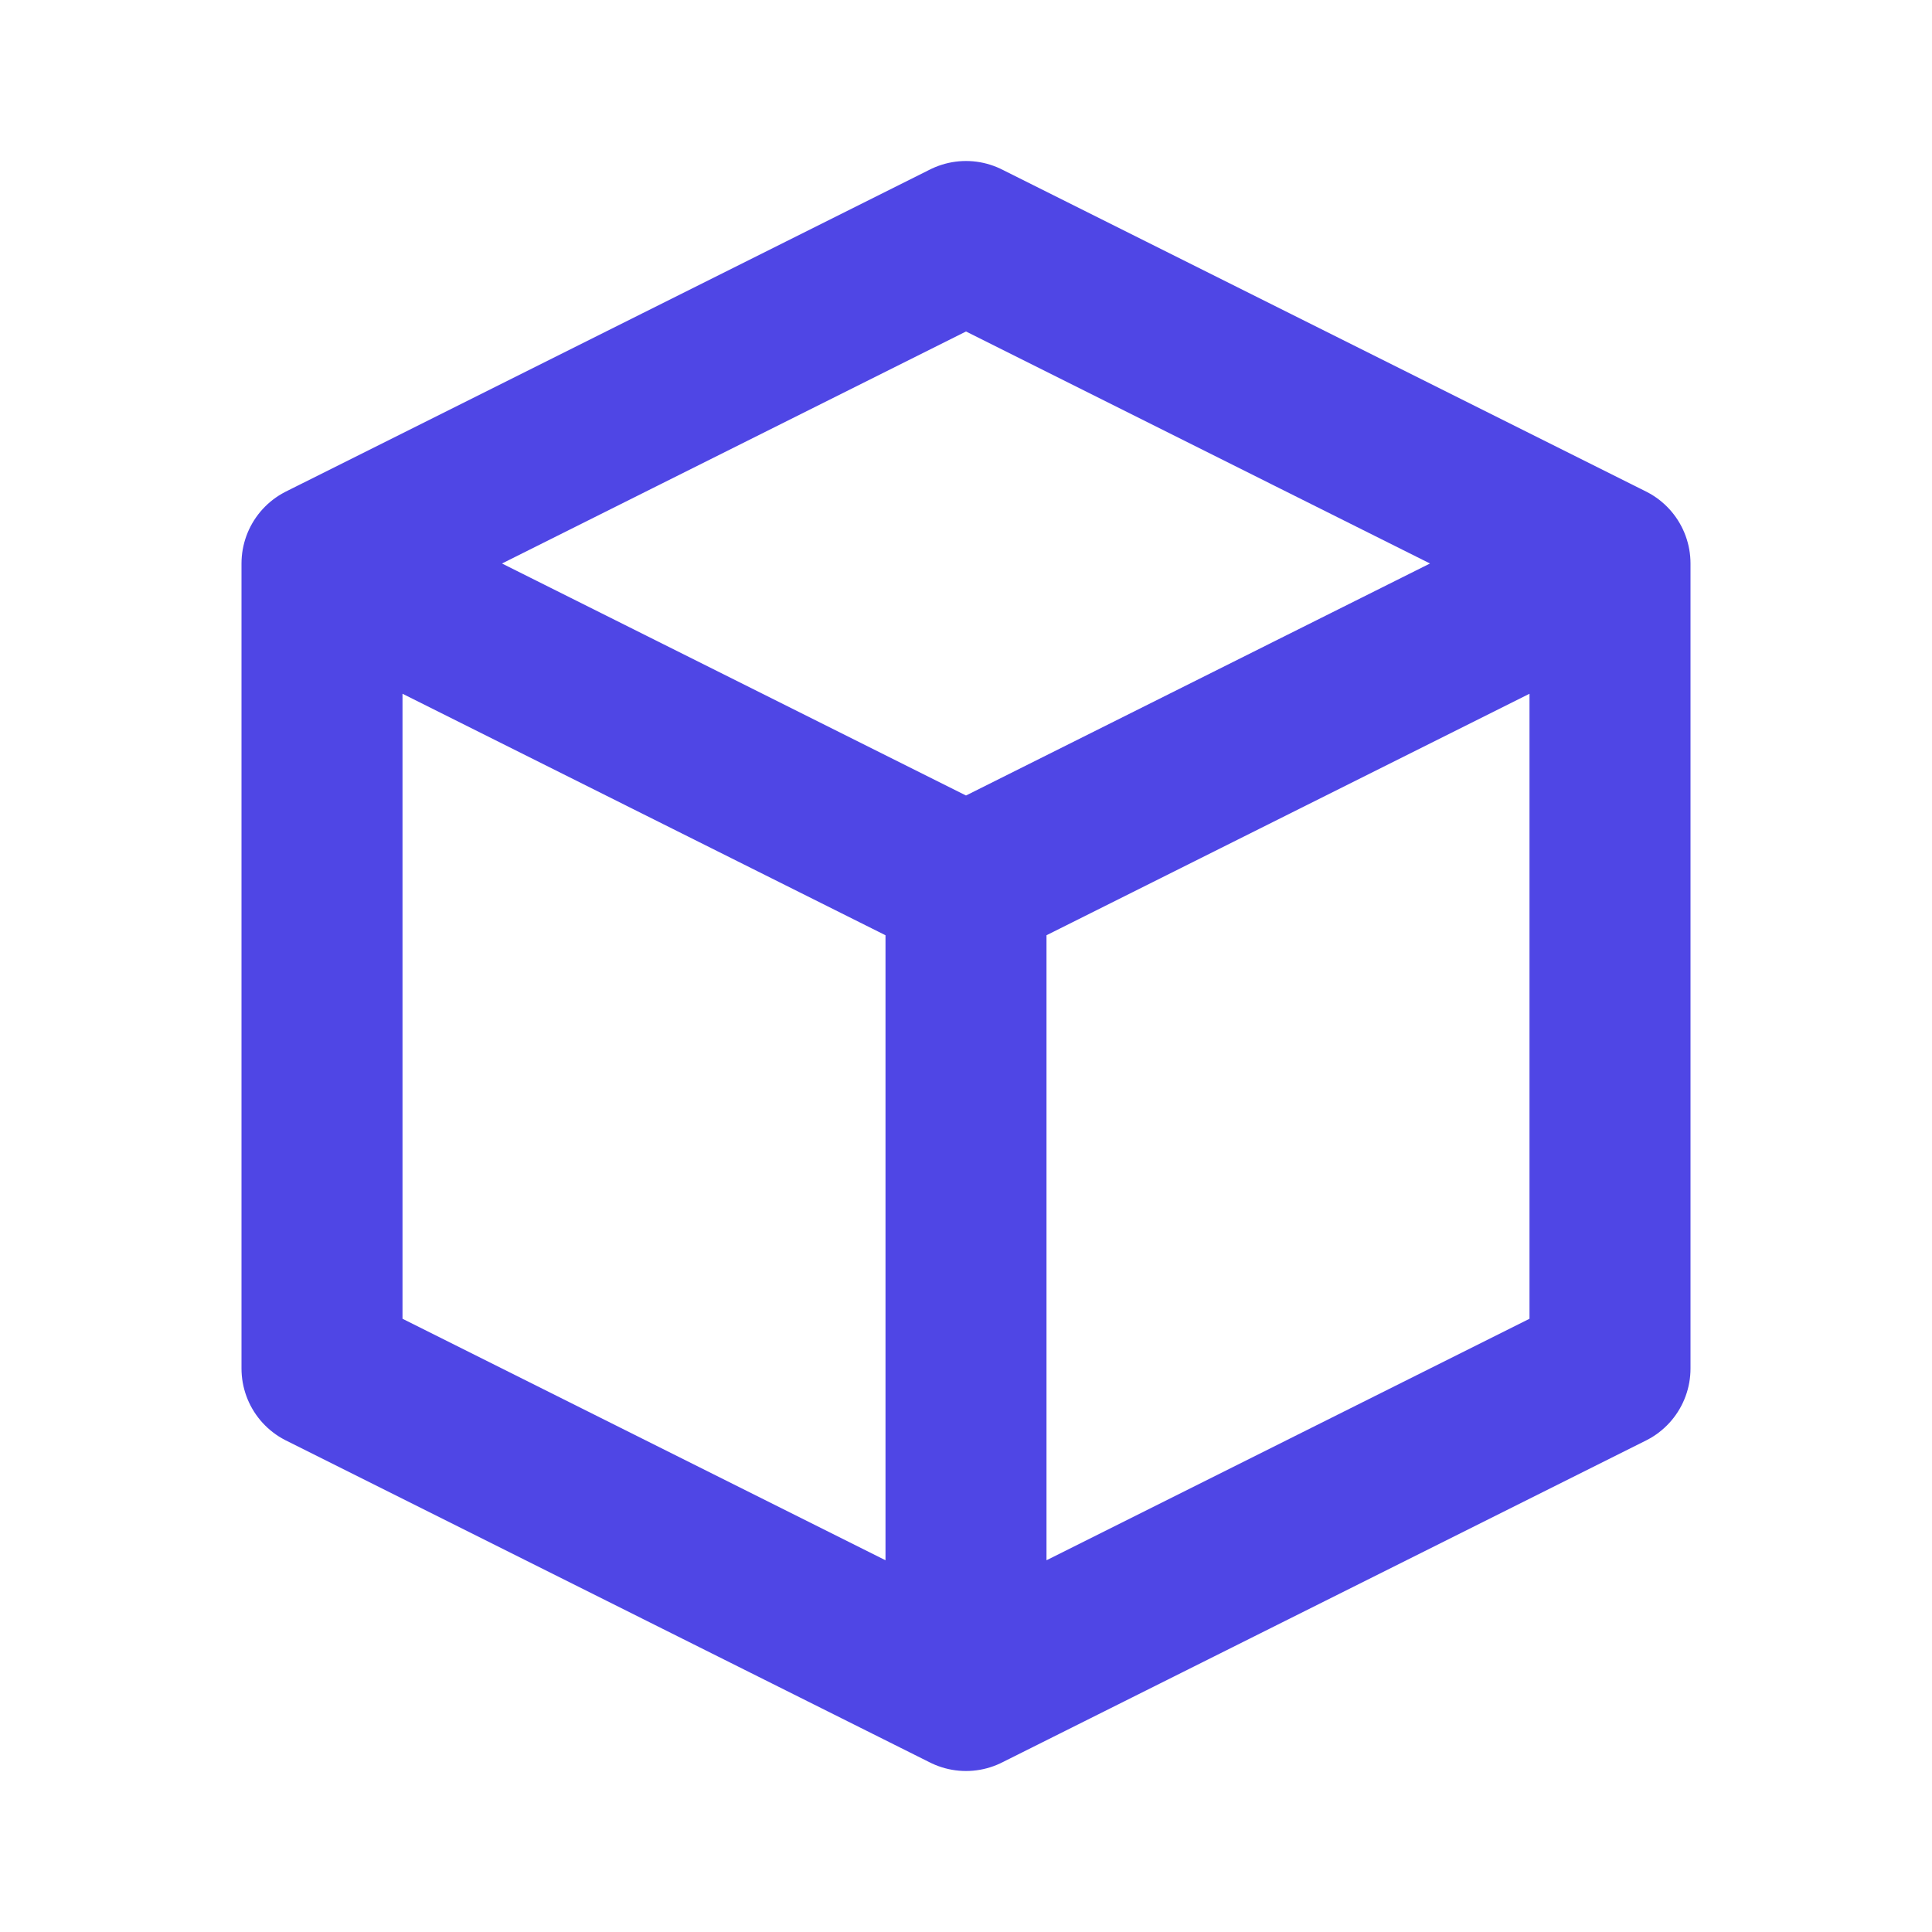
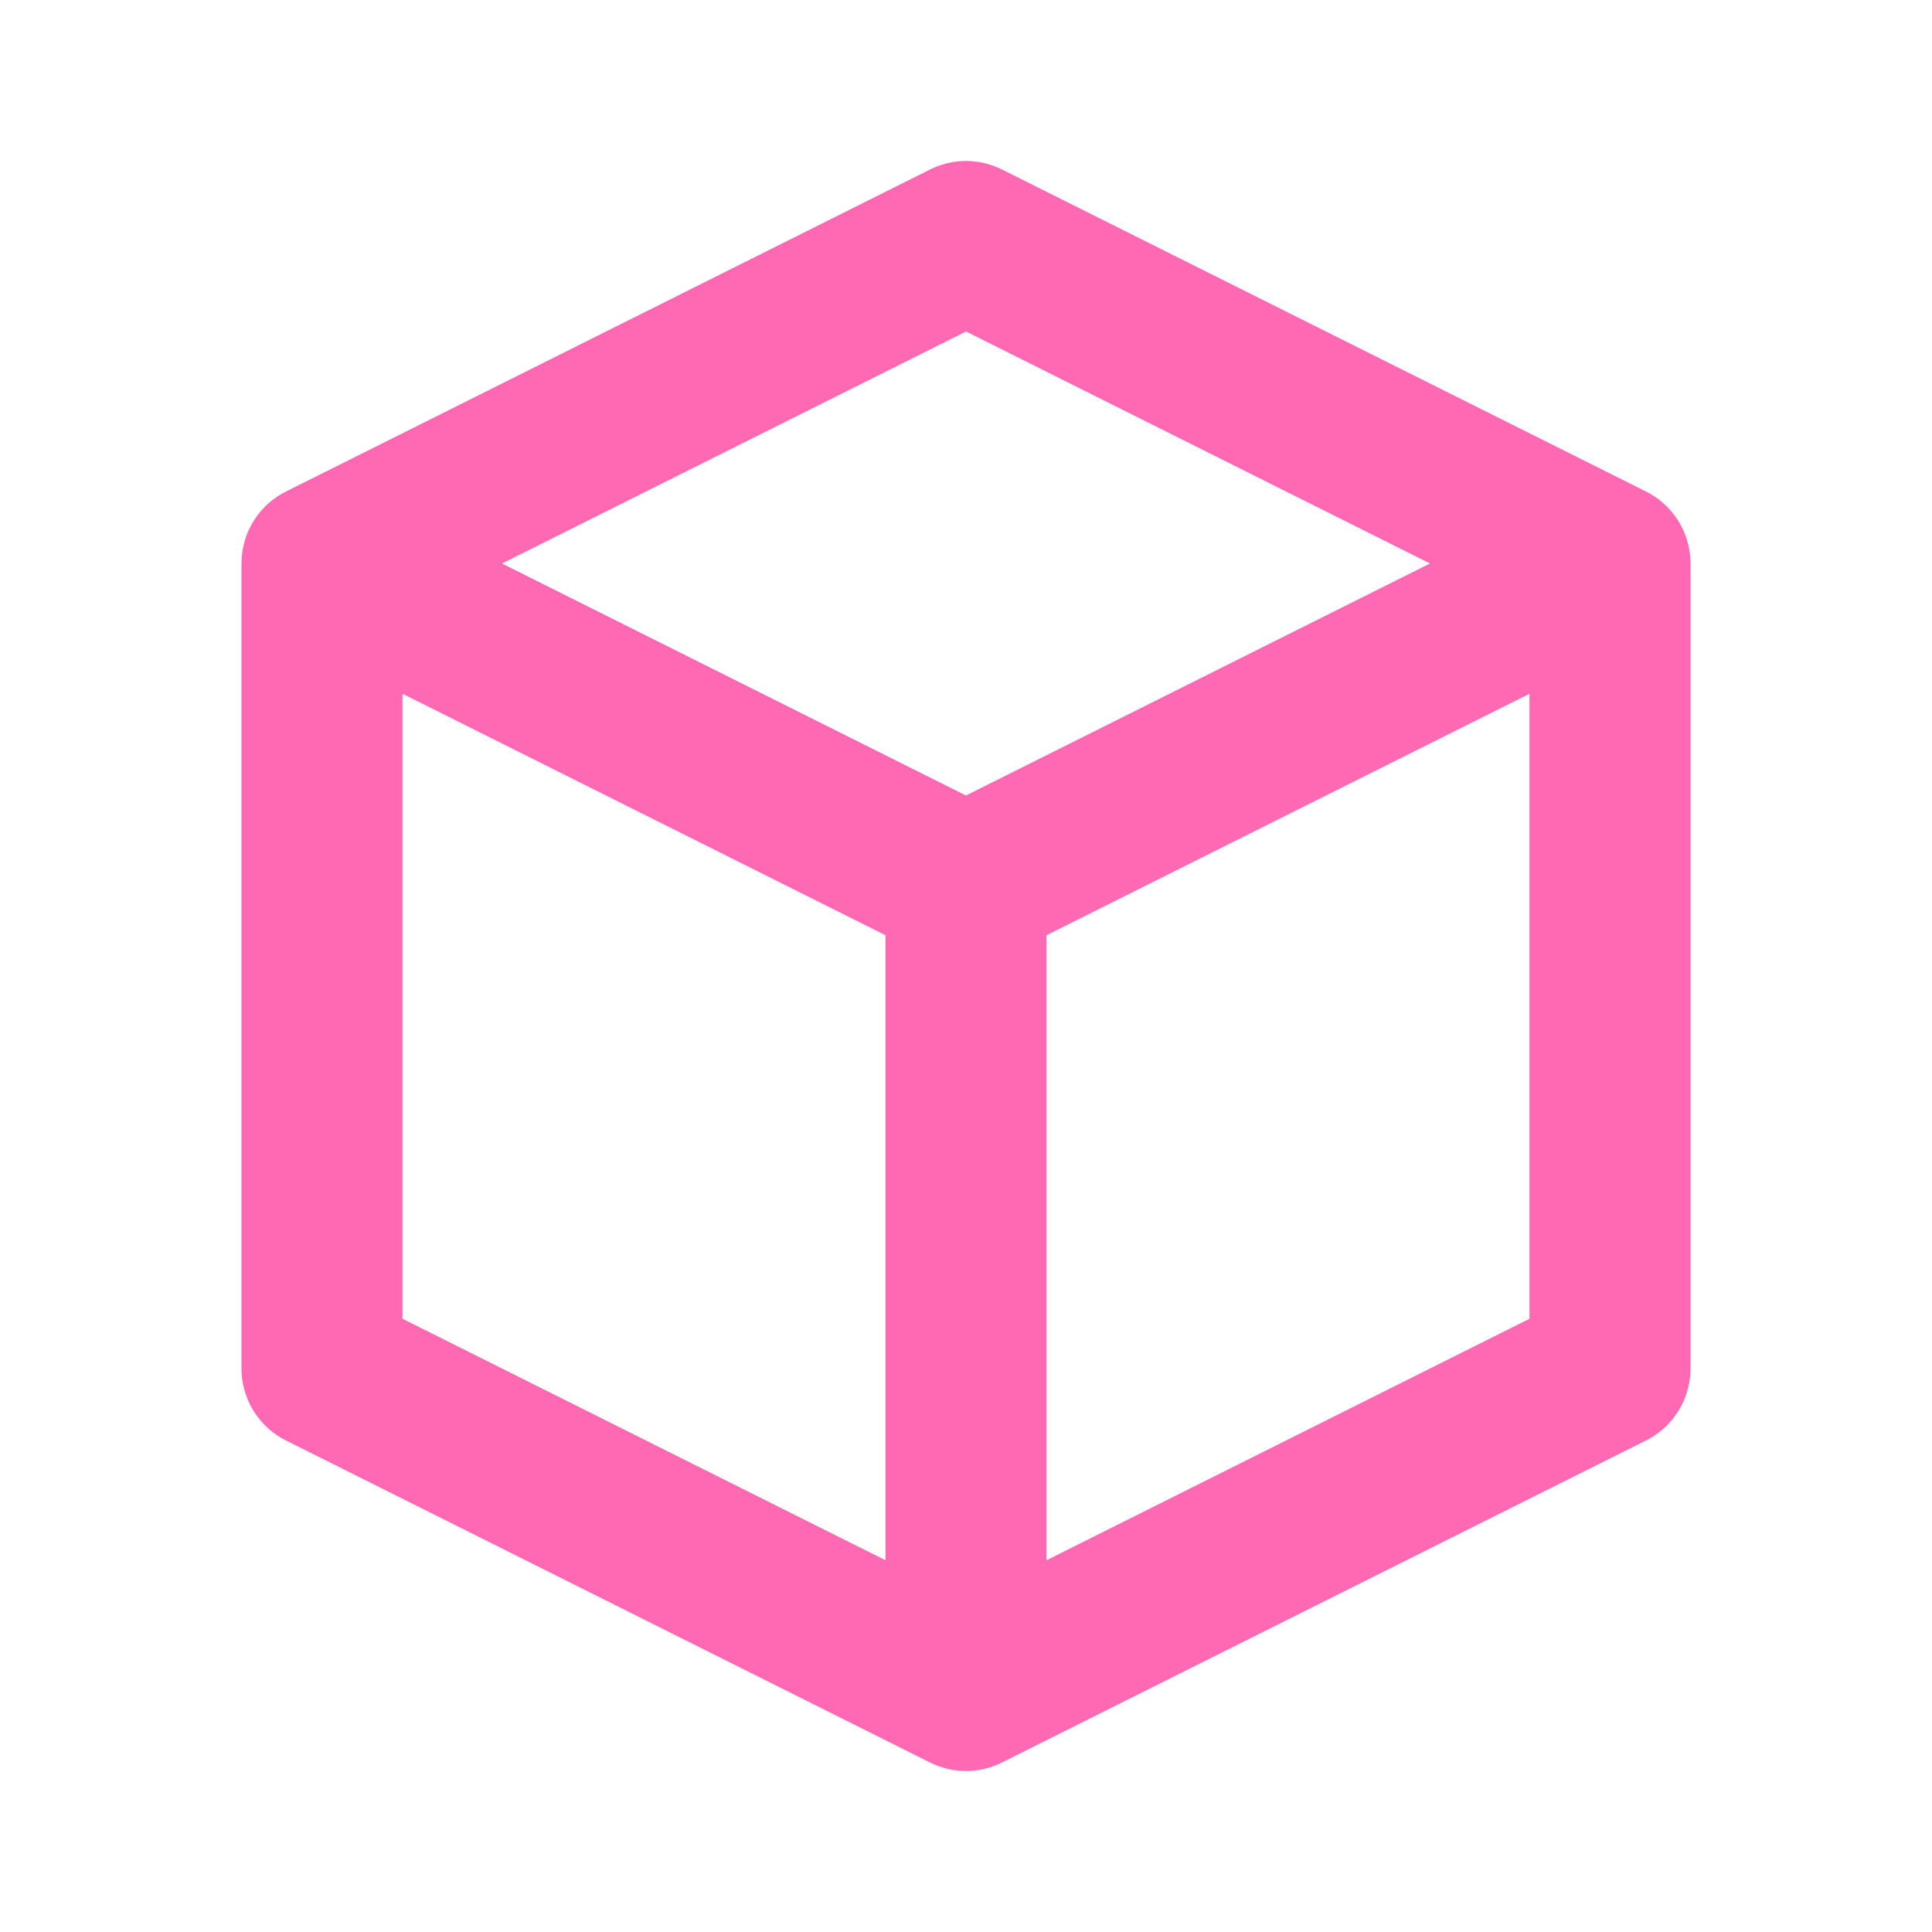
- <svg xmlns="http://www.w3.org/2000/svg" width="32" height="32" viewBox="0 0 24 24" fill="none" stroke="#4F46E5" stroke-width="2" stroke-linecap="round" stroke-linejoin="round">
+ <svg xmlns="http://www.w3.org/2000/svg" width="32" height="32" viewBox="0 0 24 24" fill="none" stroke="#FF69B4" stroke-width="2" stroke-linecap="round" stroke-linejoin="round">
  <path d="M20 7l-8-4-8 4m16 0l-8 4m8-4v10l-8 4m0-10L4 7m8 4v10M4 7v10l8 4" />
</svg>
